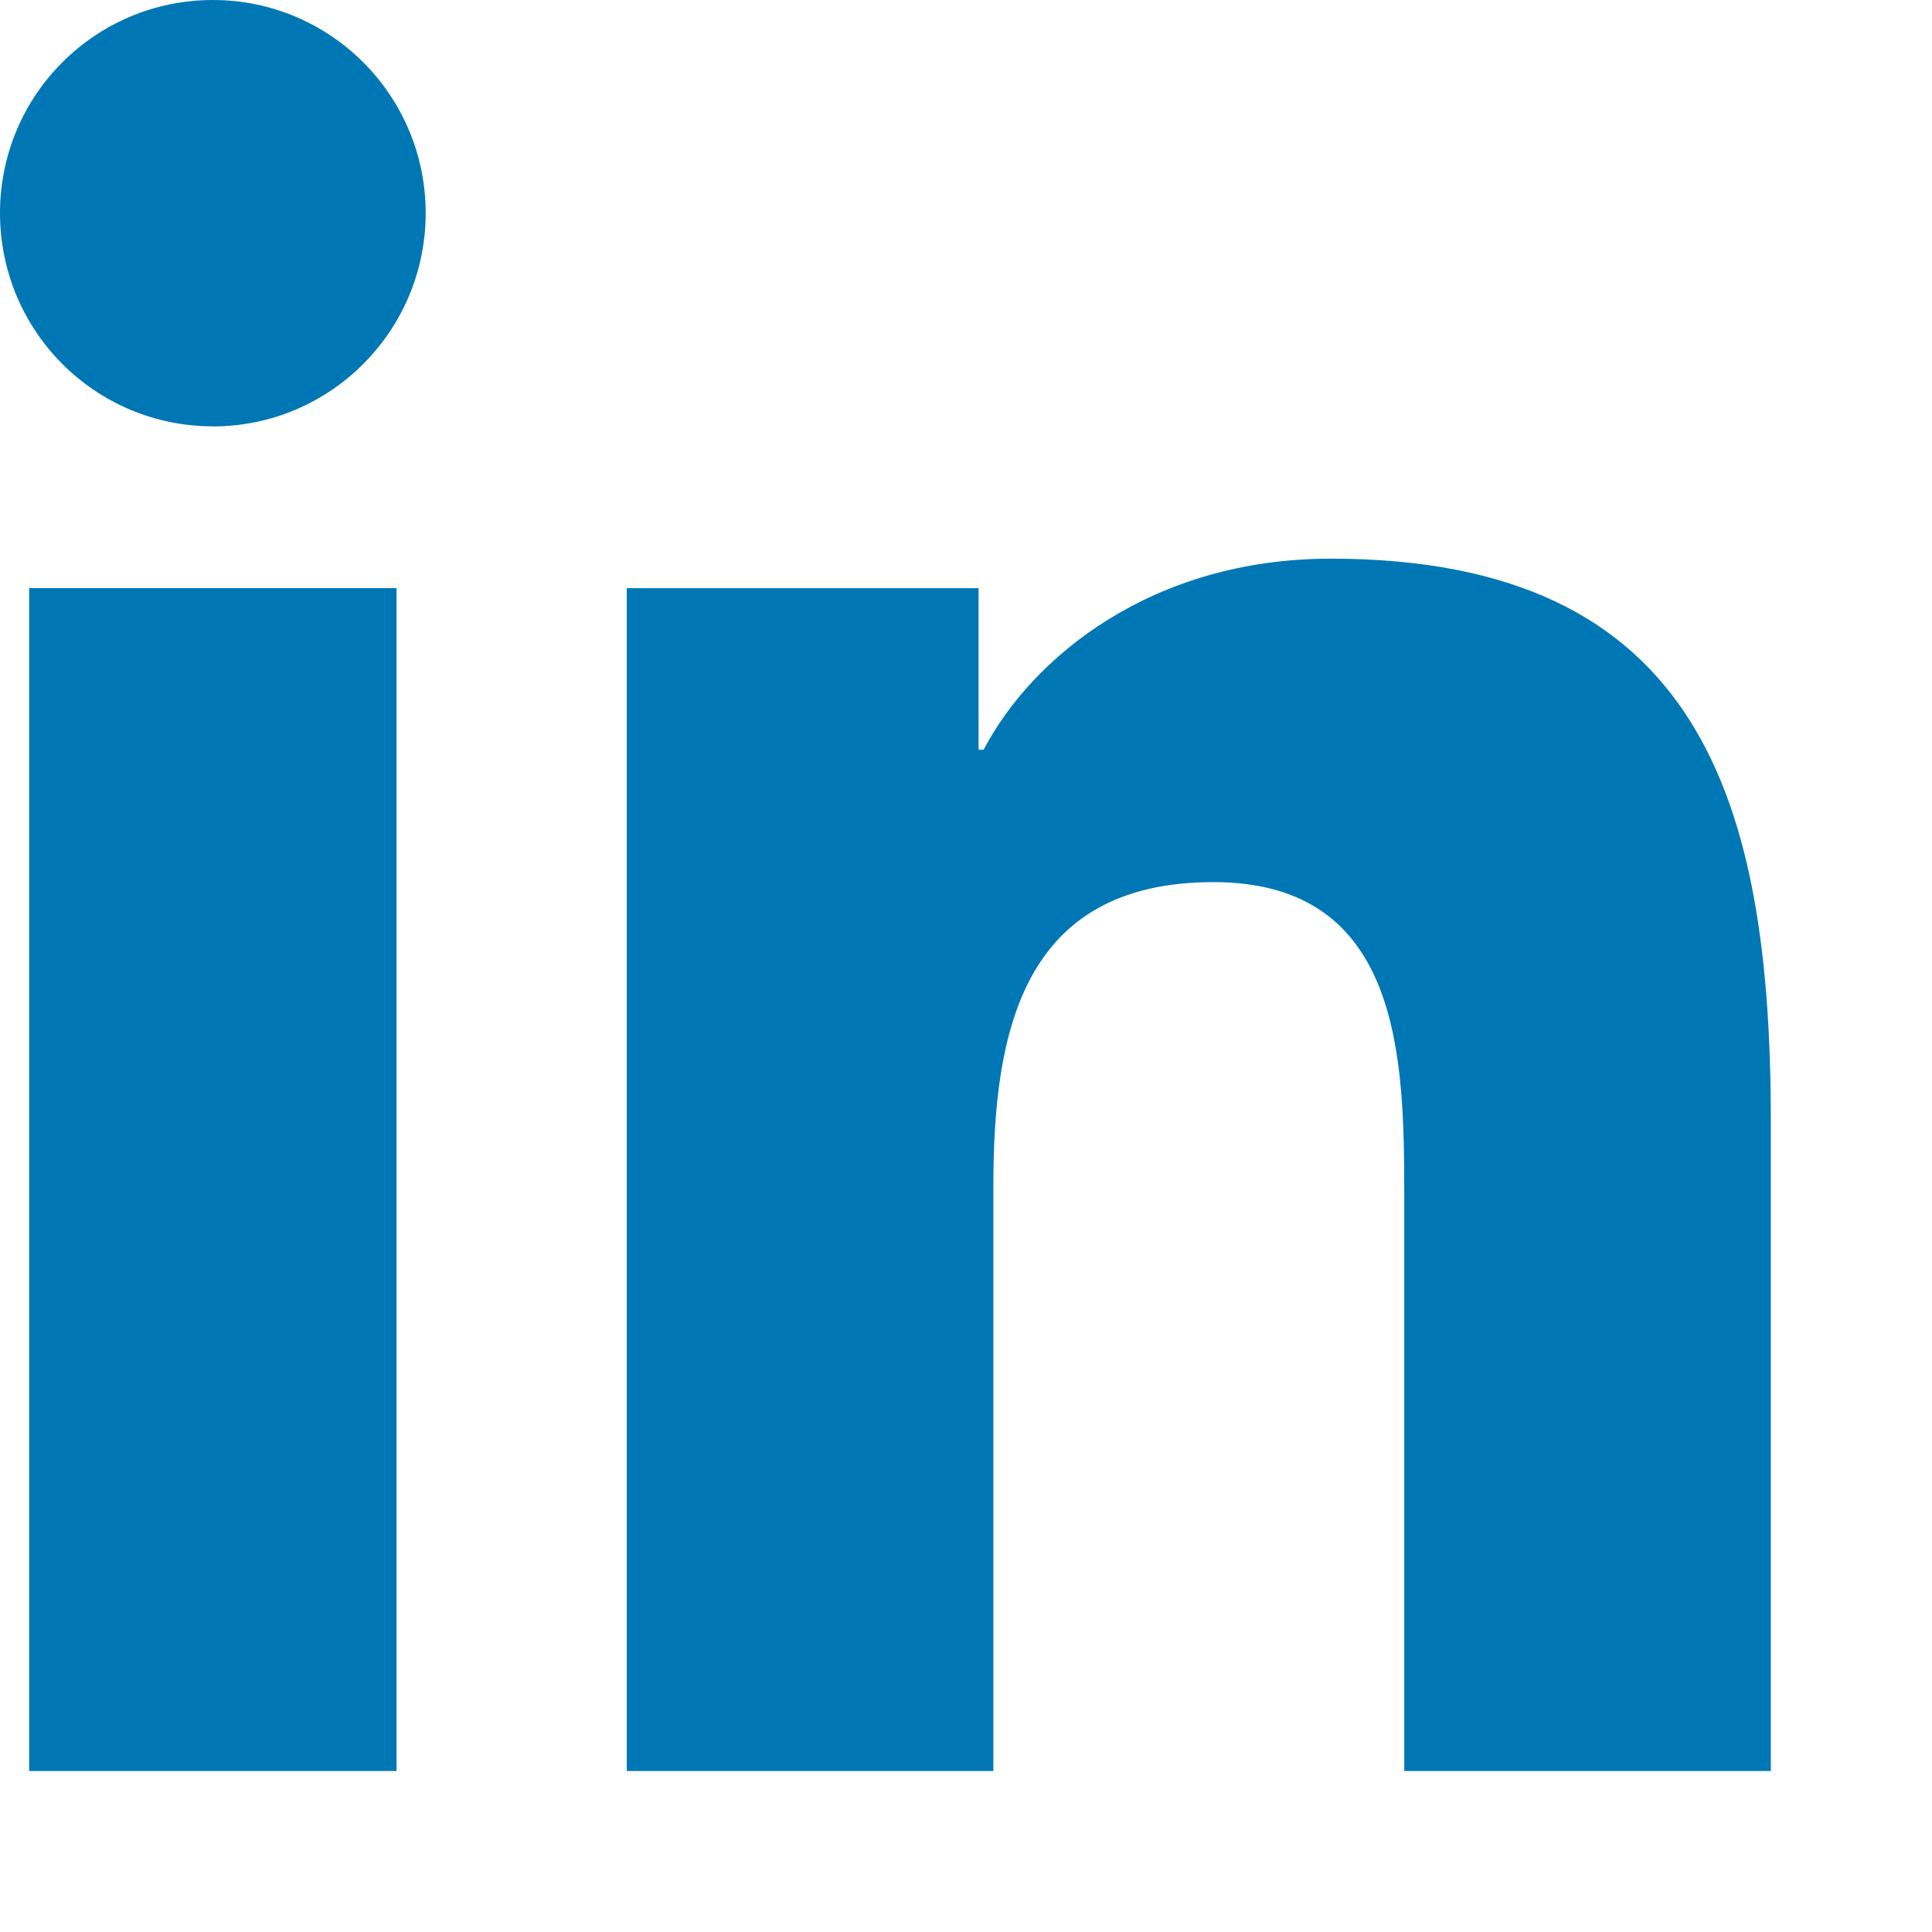
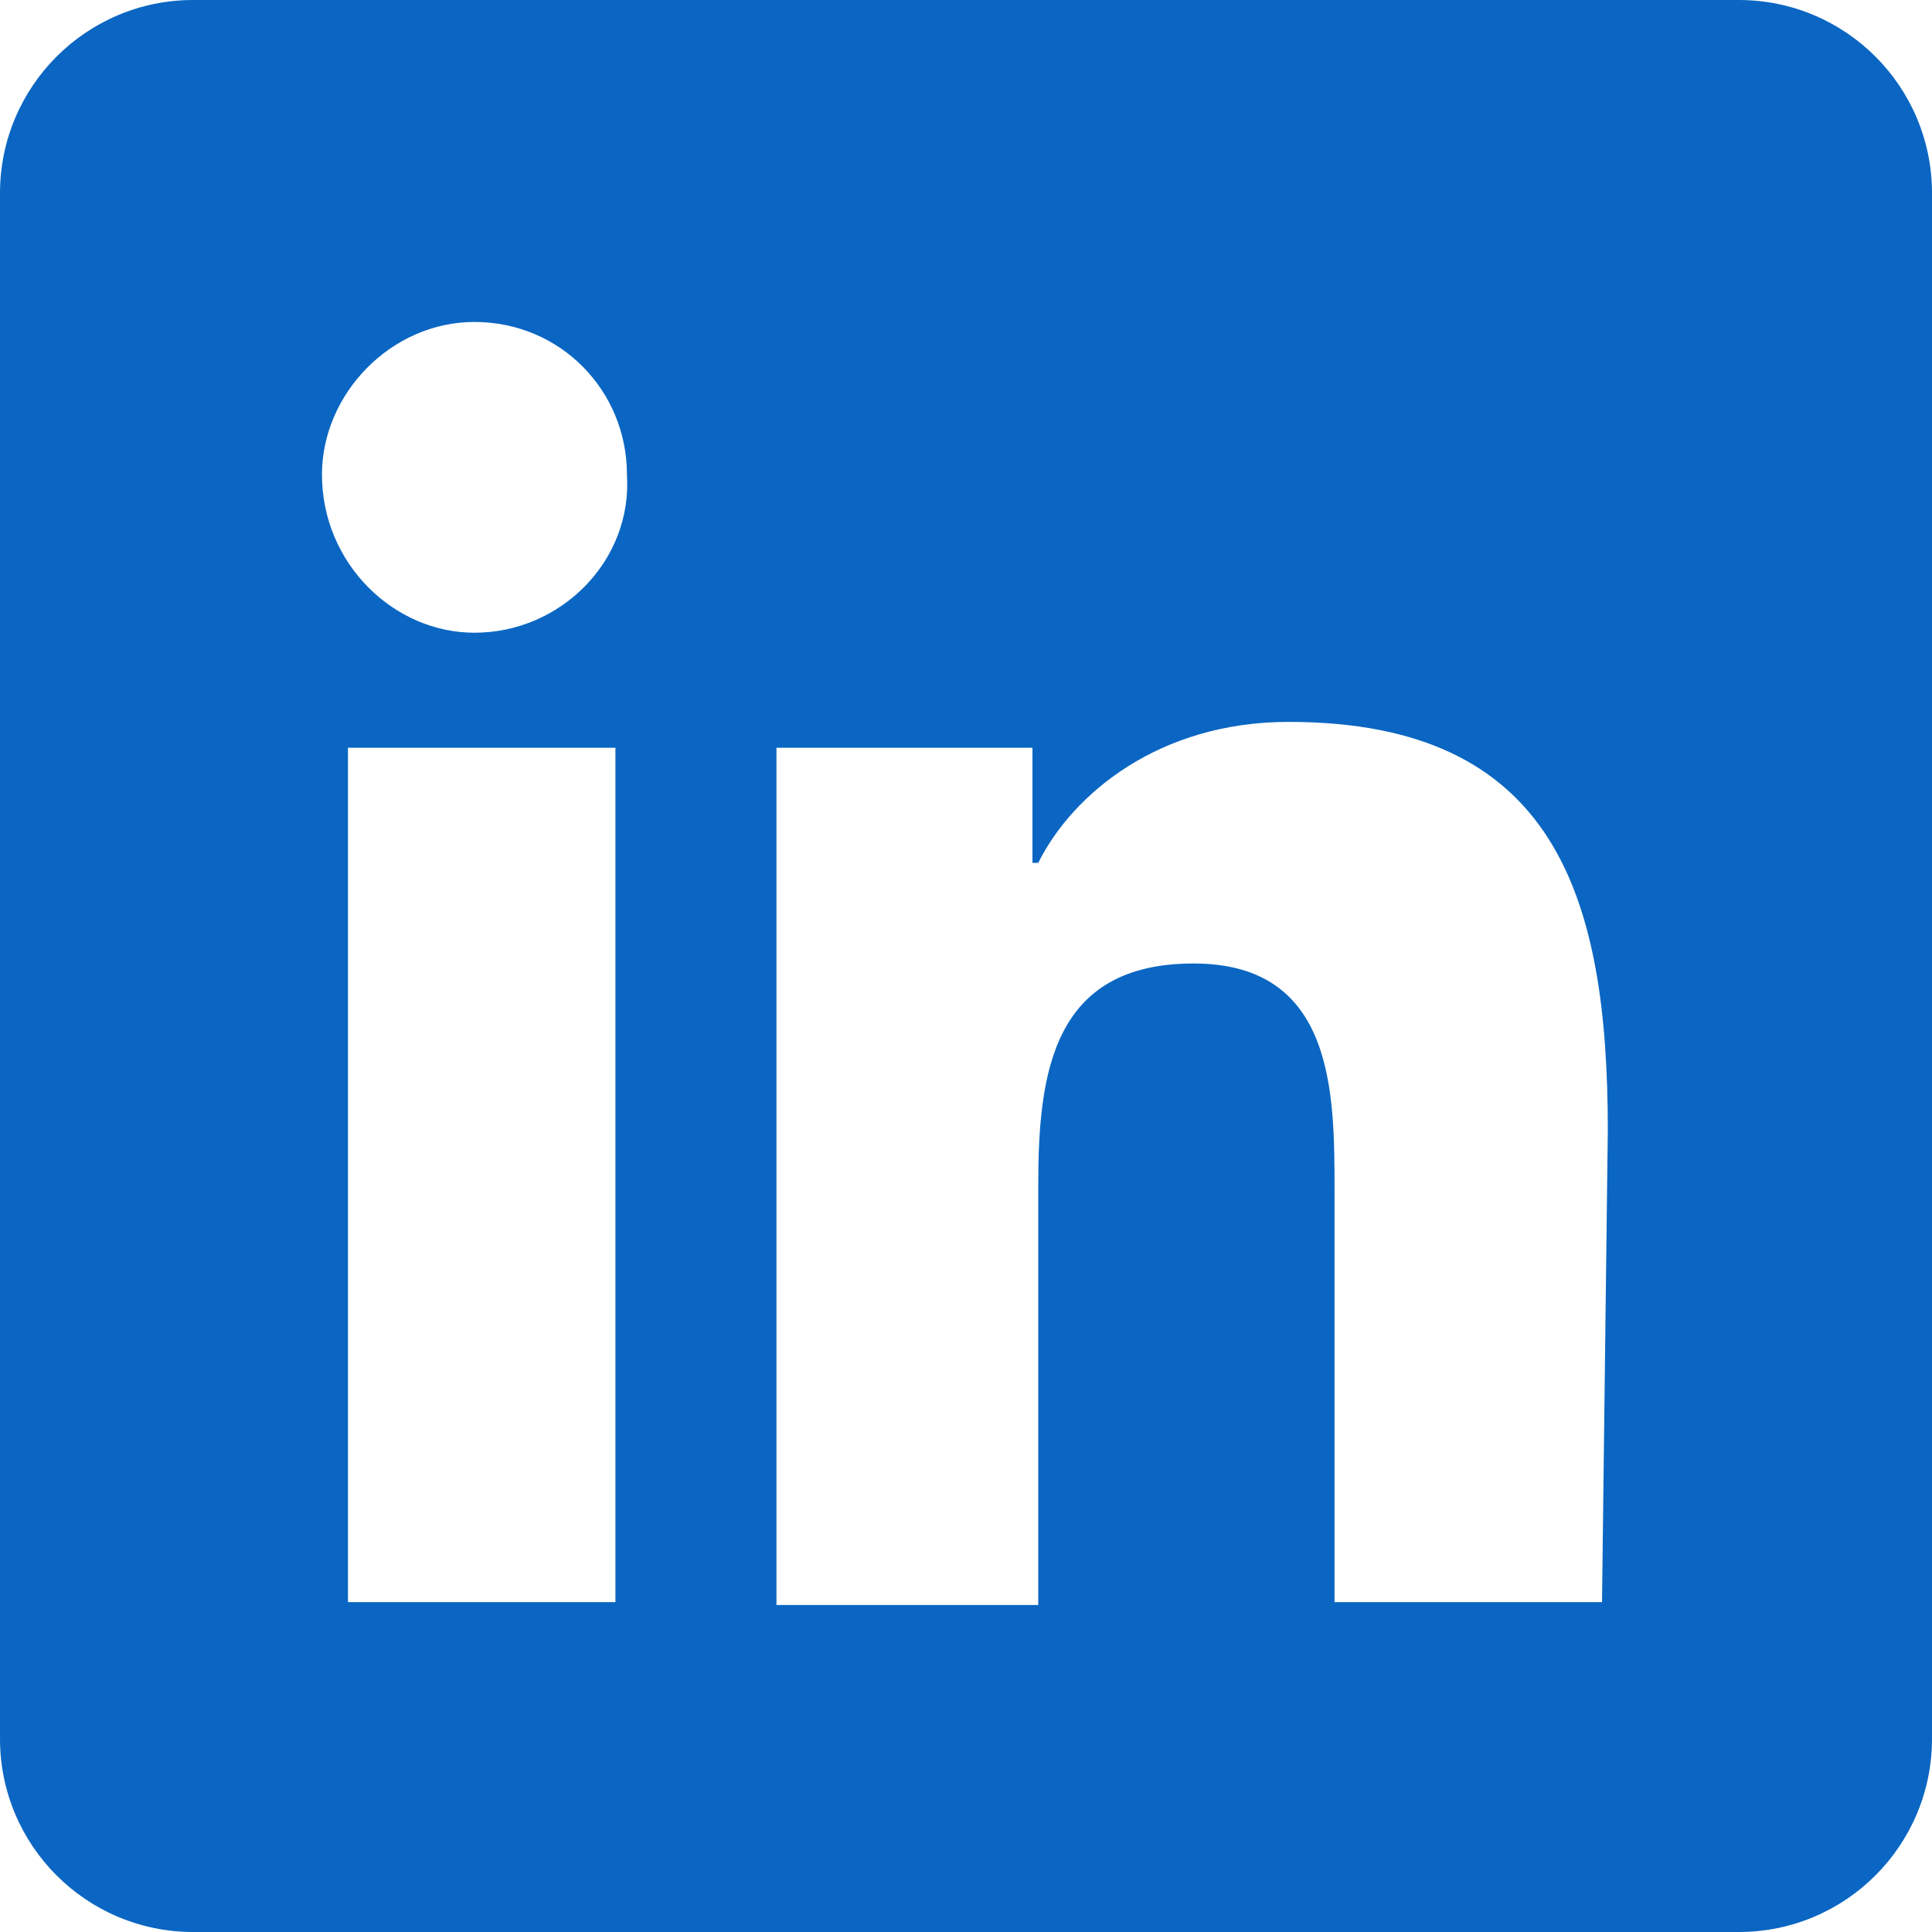
- <svg xmlns="http://www.w3.org/2000/svg" width="22" height="22" viewBox="0 0 24 24">
-   <g stroke="none" fill="#0077B5" fill-rule="evenodd">
-     <path d="M22 22h-4.556v-7.146c0-1.704-.032-3.896-2.37-3.896-2.372 0-2.734 1.855-2.734 3.773V22H7.786V7.306h4.37v2.007h.063c.606-1.155 2.095-2.373 4.312-2.373 4.614 0 5.467 3.042 5.467 7V22zM2.645 5.296C1.18 5.296 0 4.11 0 2.646 0 1.186 1.18 0 2.645 0c1.46 0 2.643 1.187 2.643 2.647 0 1.462-1.184 2.65-2.643 2.65z" />
-     <path d="M.362 22h4.564V7.306H.362" />
-   </g>
+ <svg xmlns="http://www.w3.org/2000/svg" width="20" height="20" viewBox="0 0 20 20" fill="none">
+   <path fill-rule="evenodd" clip-rule="evenodd" d="M0 2C0 0.895 0.895 0 2 0H18C19.105 0 20 0.895 20 2V18C20 19.105 19.105 20 18 20H2C0.895 20 0 19.105 0 18V2ZM16.584 16.585H13.815V12.326C13.815 11.314 13.815 9.974 12.356 9.974C10.897 9.974 10.748 11.106 10.748 12.267V16.615H8.038V7.741H10.688V8.932H10.748C11.105 8.217 11.999 7.473 13.339 7.473C16.108 7.473 16.644 9.289 16.644 11.701L16.584 16.585ZM4.911 6.55C4.078 6.55 3.333 5.835 3.333 4.912C3.333 4.078 4.048 3.333 4.911 3.333C5.805 3.333 6.49 4.048 6.49 4.912C6.549 5.805 5.805 6.55 4.911 6.55ZM6.371 16.585H3.602V7.741H6.371V16.585Z" fill="#0A66C2" />
</svg>
